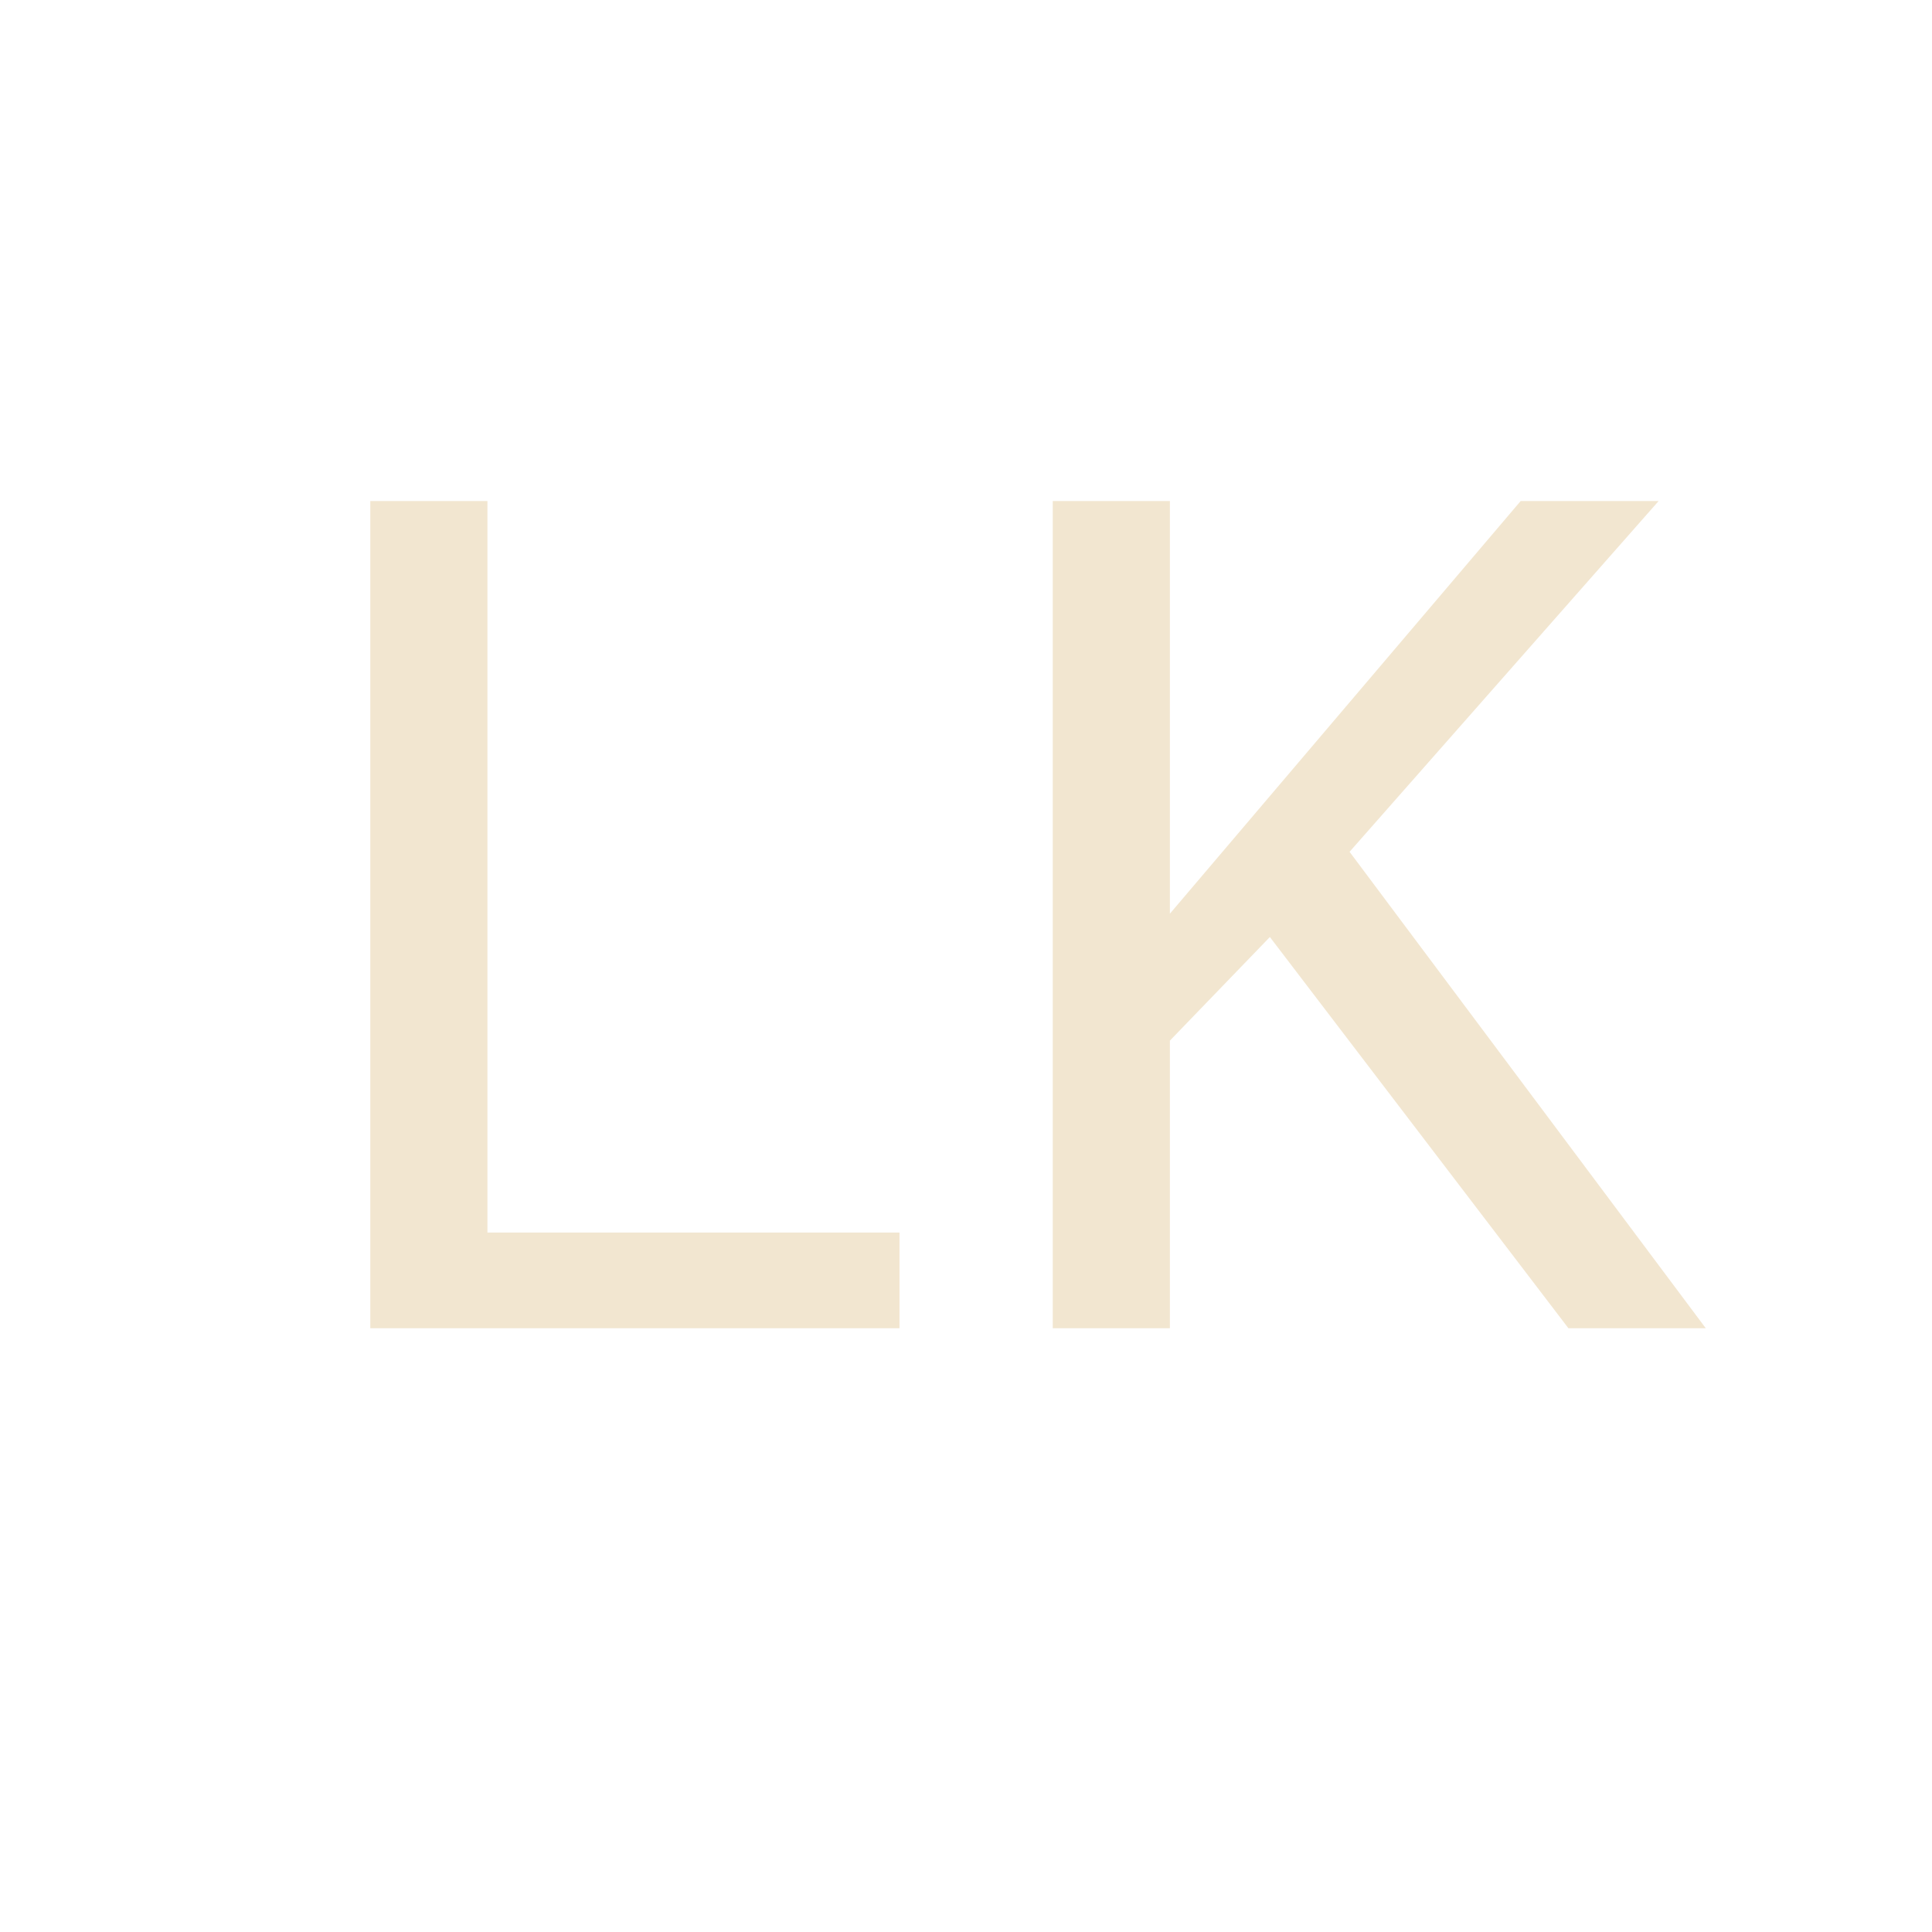
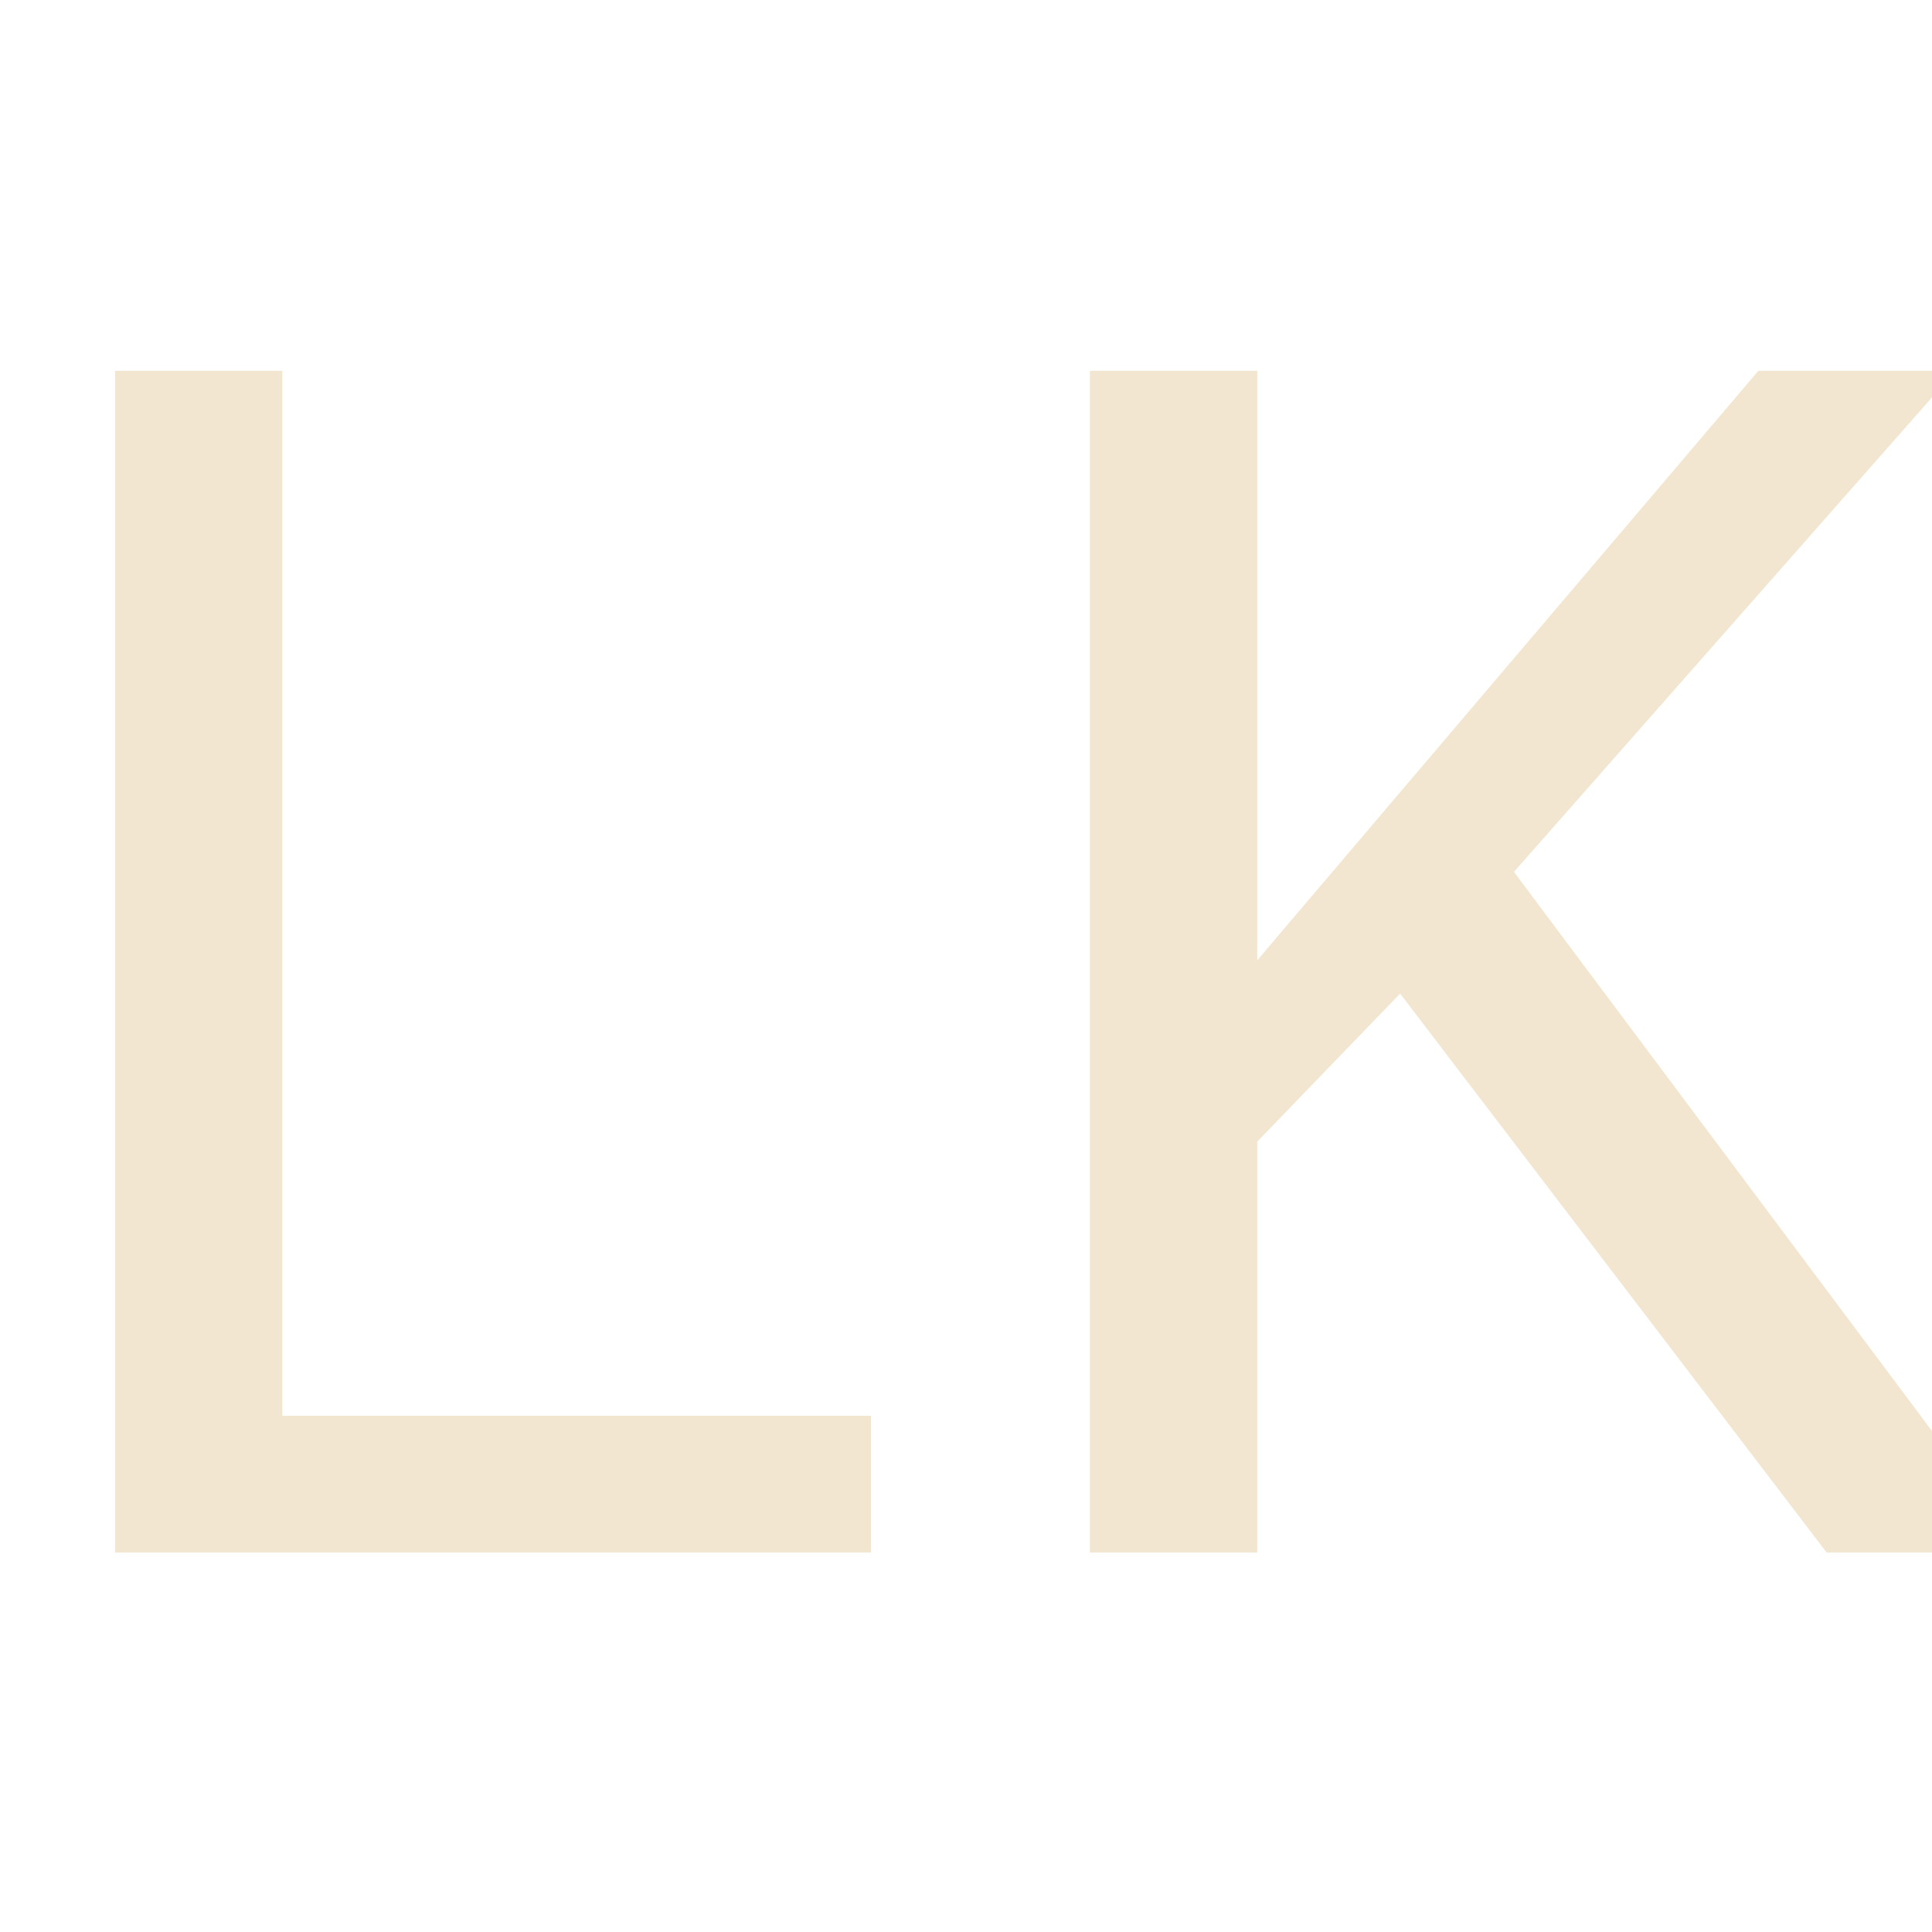
- <svg xmlns="http://www.w3.org/2000/svg" viewBox="0 0 400 400" width="400" height="400">
+ <svg xmlns="http://www.w3.org/2000/svg" viewBox="60 50 280 280" width="560" height="560">
  <text x="200" y="275" text-anchor="middle" font-family="'Courier New', Courier, monospace" font-size="260" font-weight="normal" fill="#F2E6D0" letter-spacing="-0.02em">LK</text>
</svg>
